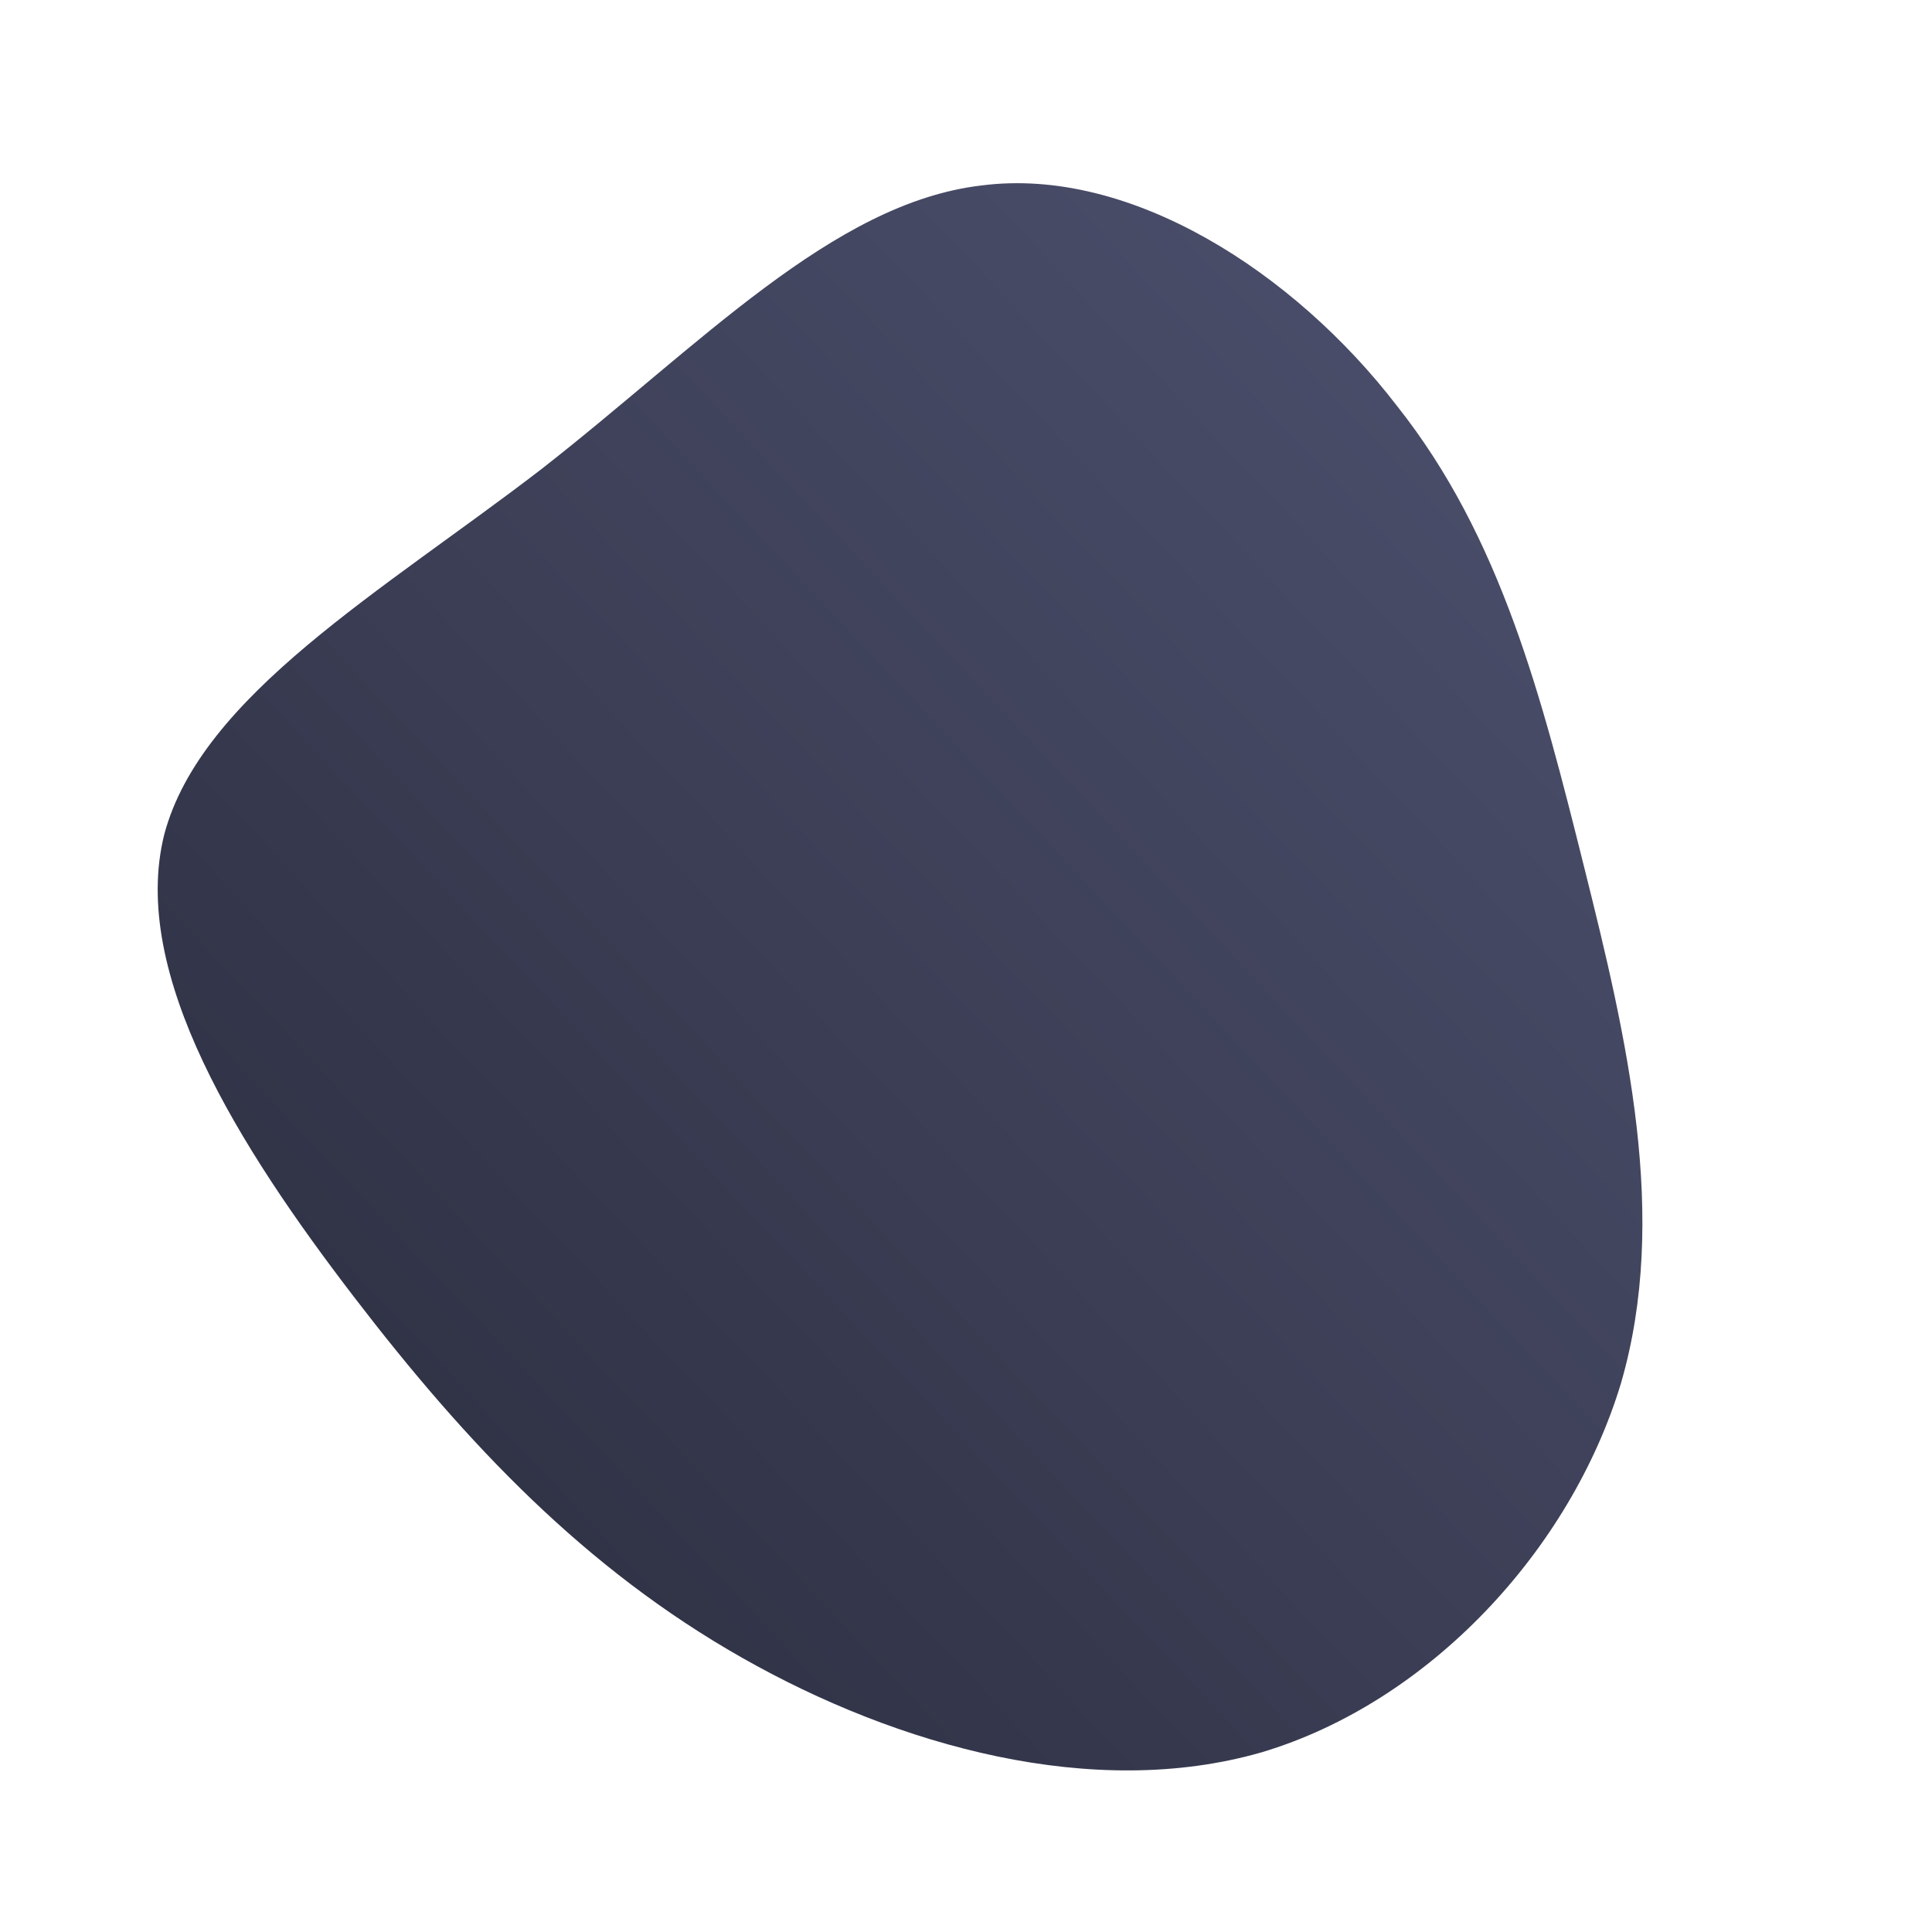
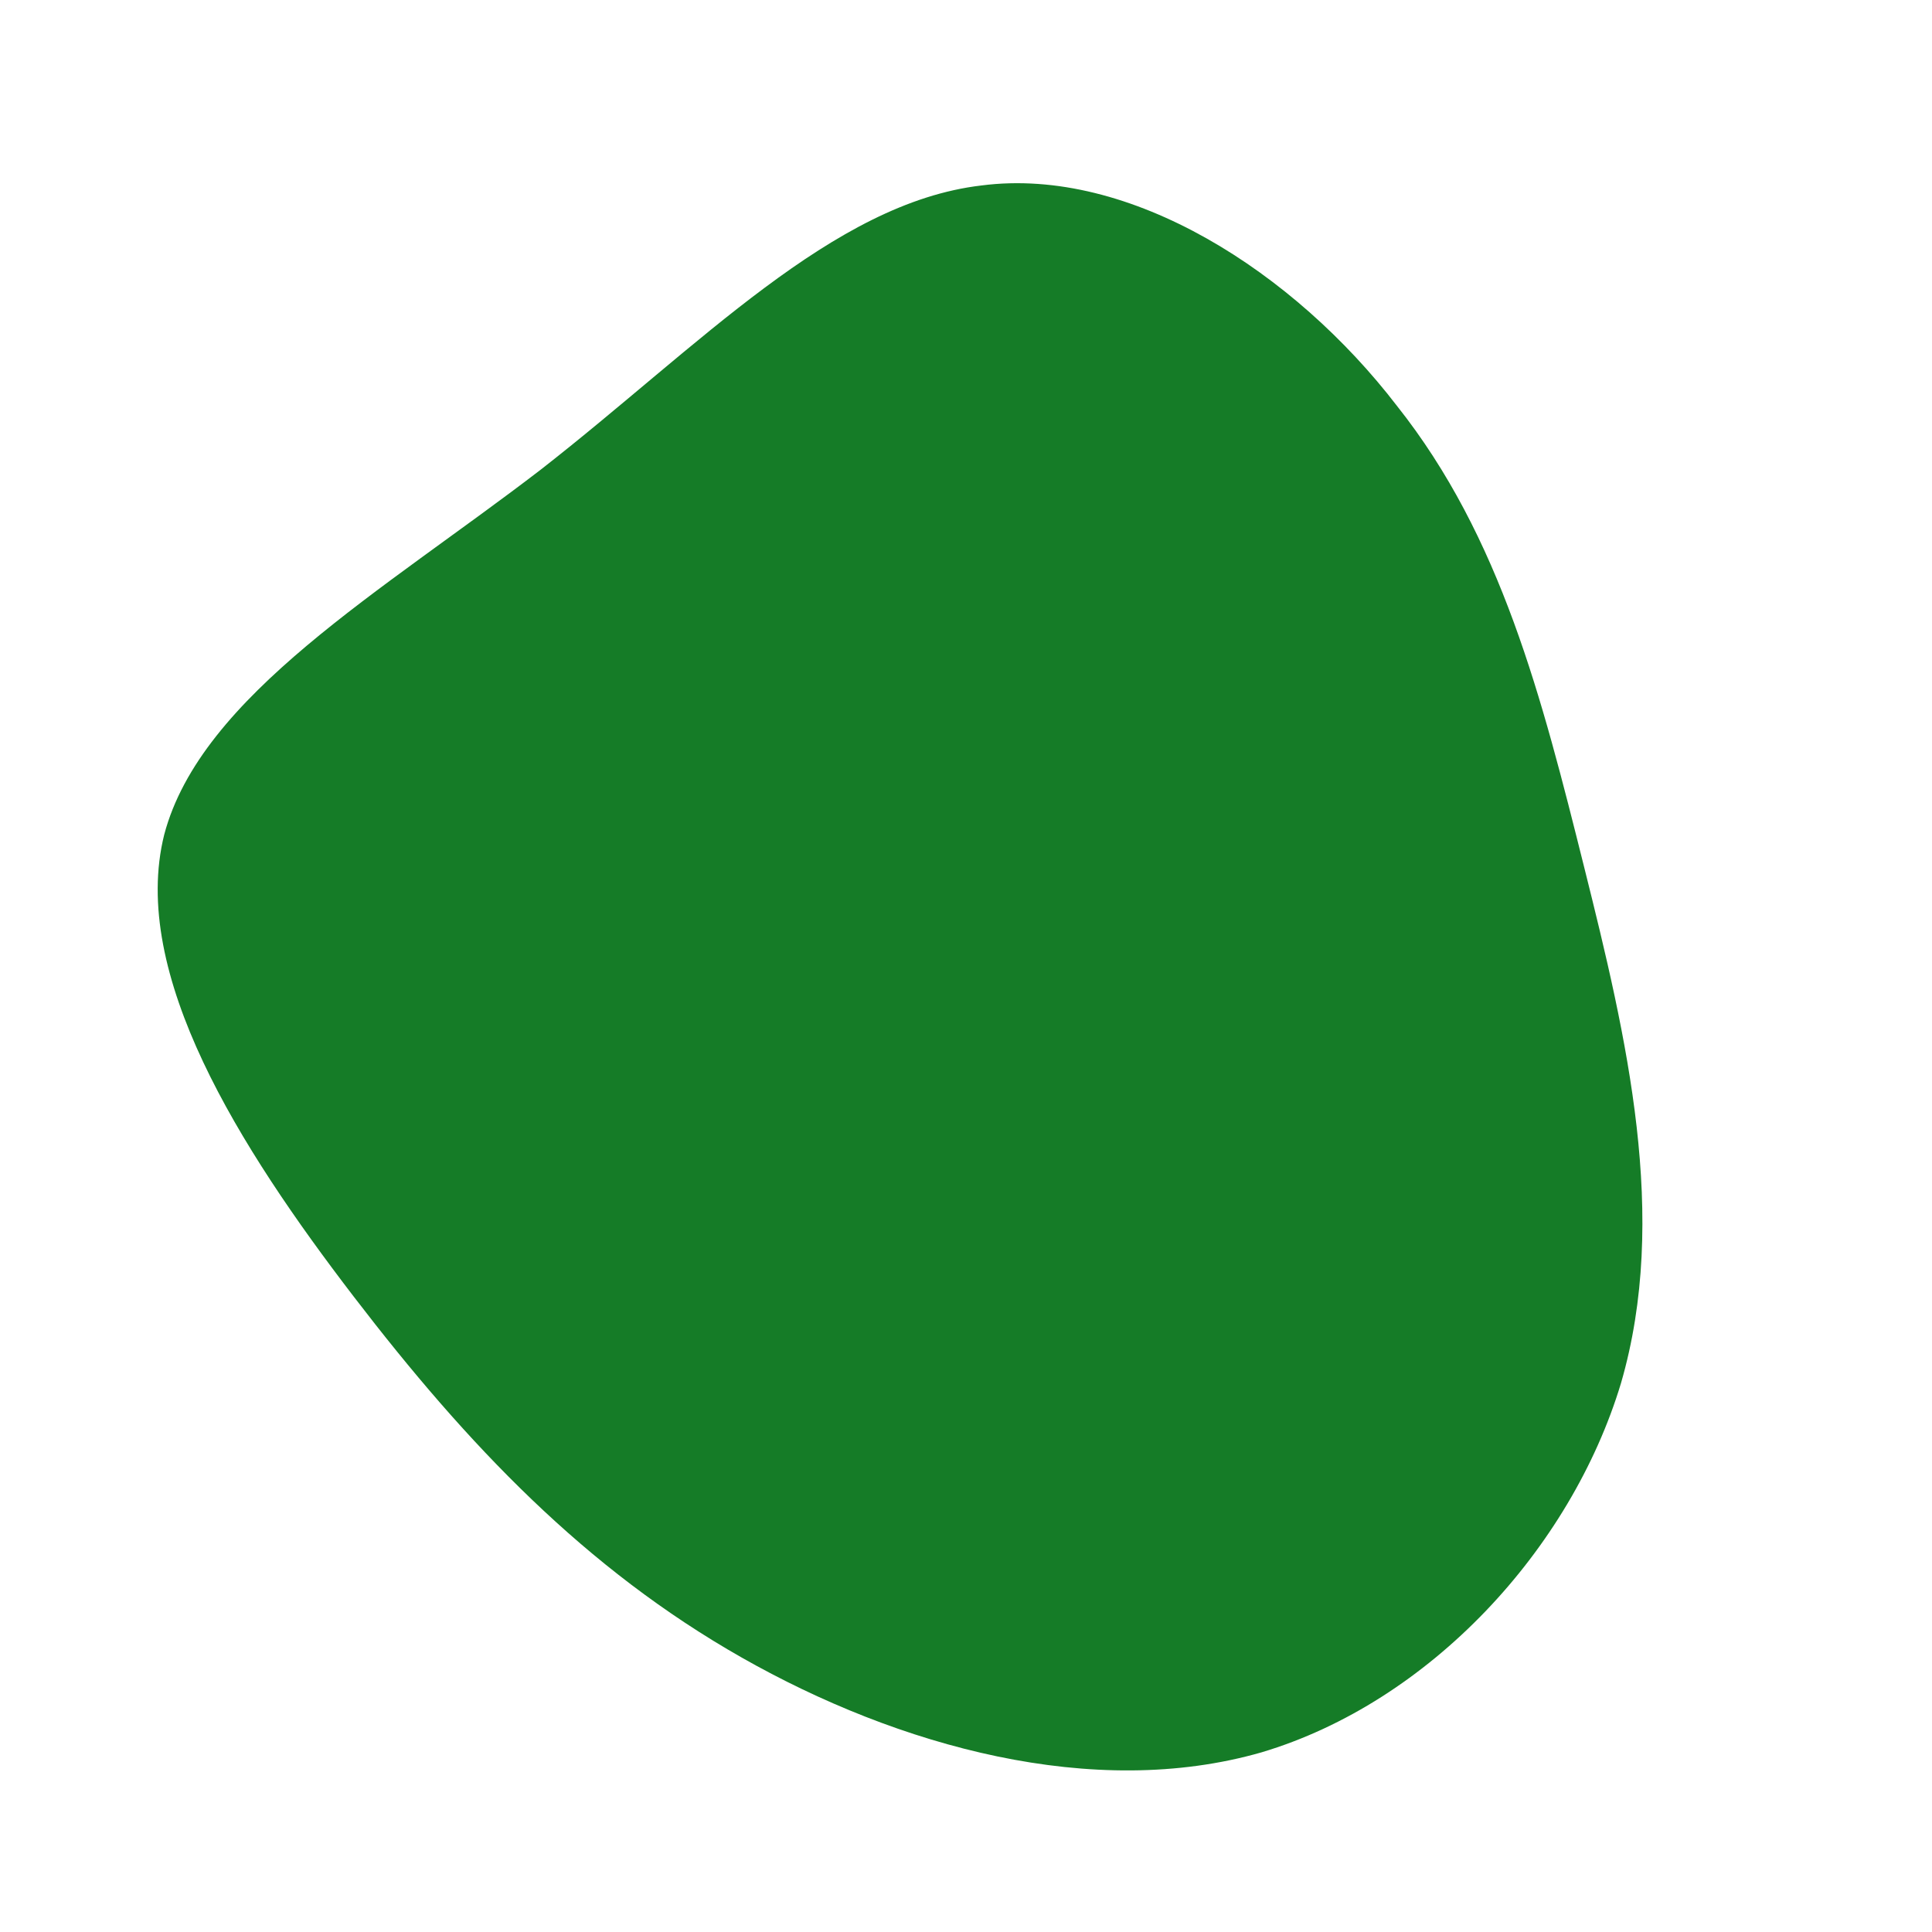
<svg xmlns="http://www.w3.org/2000/svg" id="sw-js-blob-svg" viewBox="0 0 100 100" version="1.1">
  <defs>
    <linearGradient id="sw-gradient" x1="0" x2="1" y1="1" y2="0">
      <stop id="stop1" stop-color="rgba(41, 44, 60, 1)" offset="0%" />
      <stop id="stop2" stop-color="rgba(79, 82, 112, 1)" offset="100%" />
    </linearGradient>
  </defs>
-   <path fill="url(#sw-gradient)" d="M22.3,-29C27.7,-22.2,29.8,-13.9,32,-5.1C34.2,3.7,36.4,13,33.9,21.6C31.3,30.2,24,38.1,15.3,40.7C6.6,43.2,-3.5,40.4,-11.6,35.8C-19.7,31.2,-25.8,24.8,-31.7,17.1C-37.6,9.4,-43.3,0.4,-41.5,-6.8C-39.6,-14,-30.2,-19.4,-22,-25.7C-13.8,-32.1,-6.9,-39.5,0.8,-40.4C8.5,-41.4,17,-35.9,22.3,-29Z" width="100%" height="100%" transform="translate(50 50)" stroke-width="0" style="transition: all 0.3s ease 0s;" stroke="url(#sw-gradient)" />
+   <path fill="#157C27" d="M22.3,-29C27.7,-22.2,29.8,-13.9,32,-5.1C34.2,3.7,36.4,13,33.9,21.6C31.3,30.2,24,38.1,15.3,40.7C6.6,43.2,-3.5,40.4,-11.6,35.8C-19.7,31.2,-25.8,24.8,-31.7,17.1C-37.6,9.4,-43.3,0.4,-41.5,-6.8C-39.6,-14,-30.2,-19.4,-22,-25.7C-13.8,-32.1,-6.9,-39.5,0.8,-40.4C8.5,-41.4,17,-35.9,22.3,-29Z" width="100%" height="100%" transform="translate(50 50)" stroke-width="0" style="transition: all 0.3s ease 0s;" stroke="url(#sw-gradient)" />
</svg>
